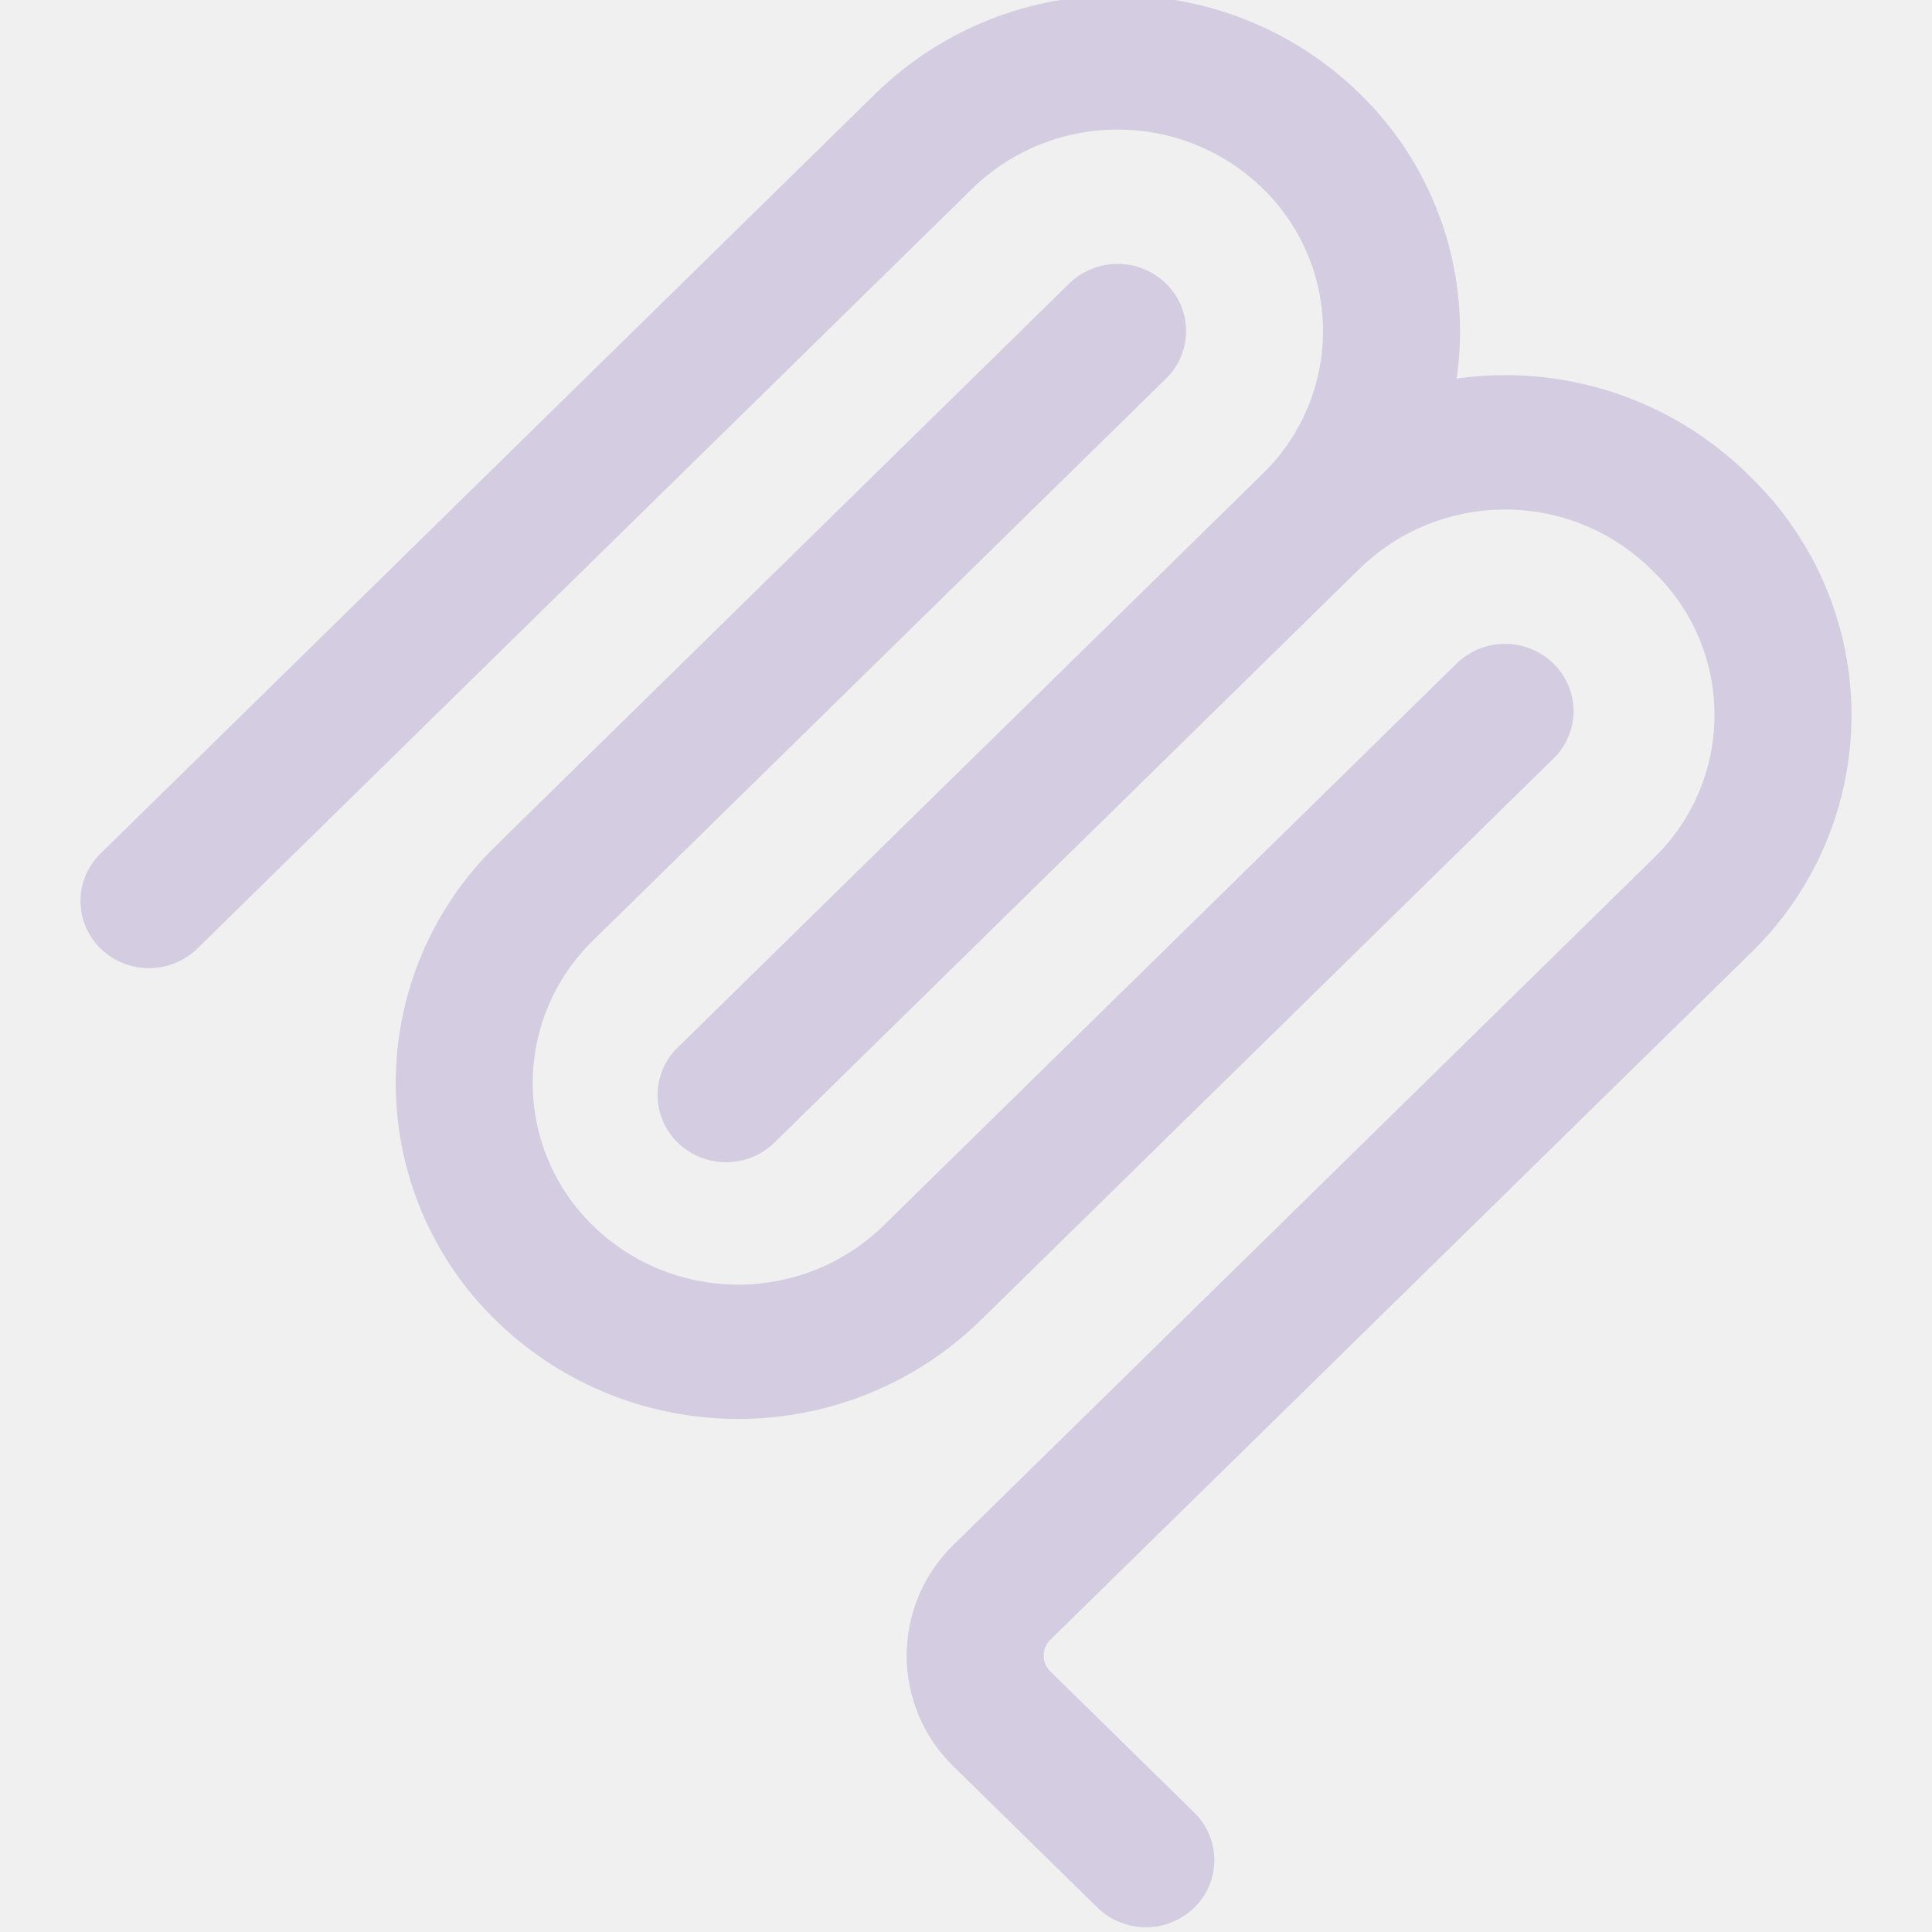
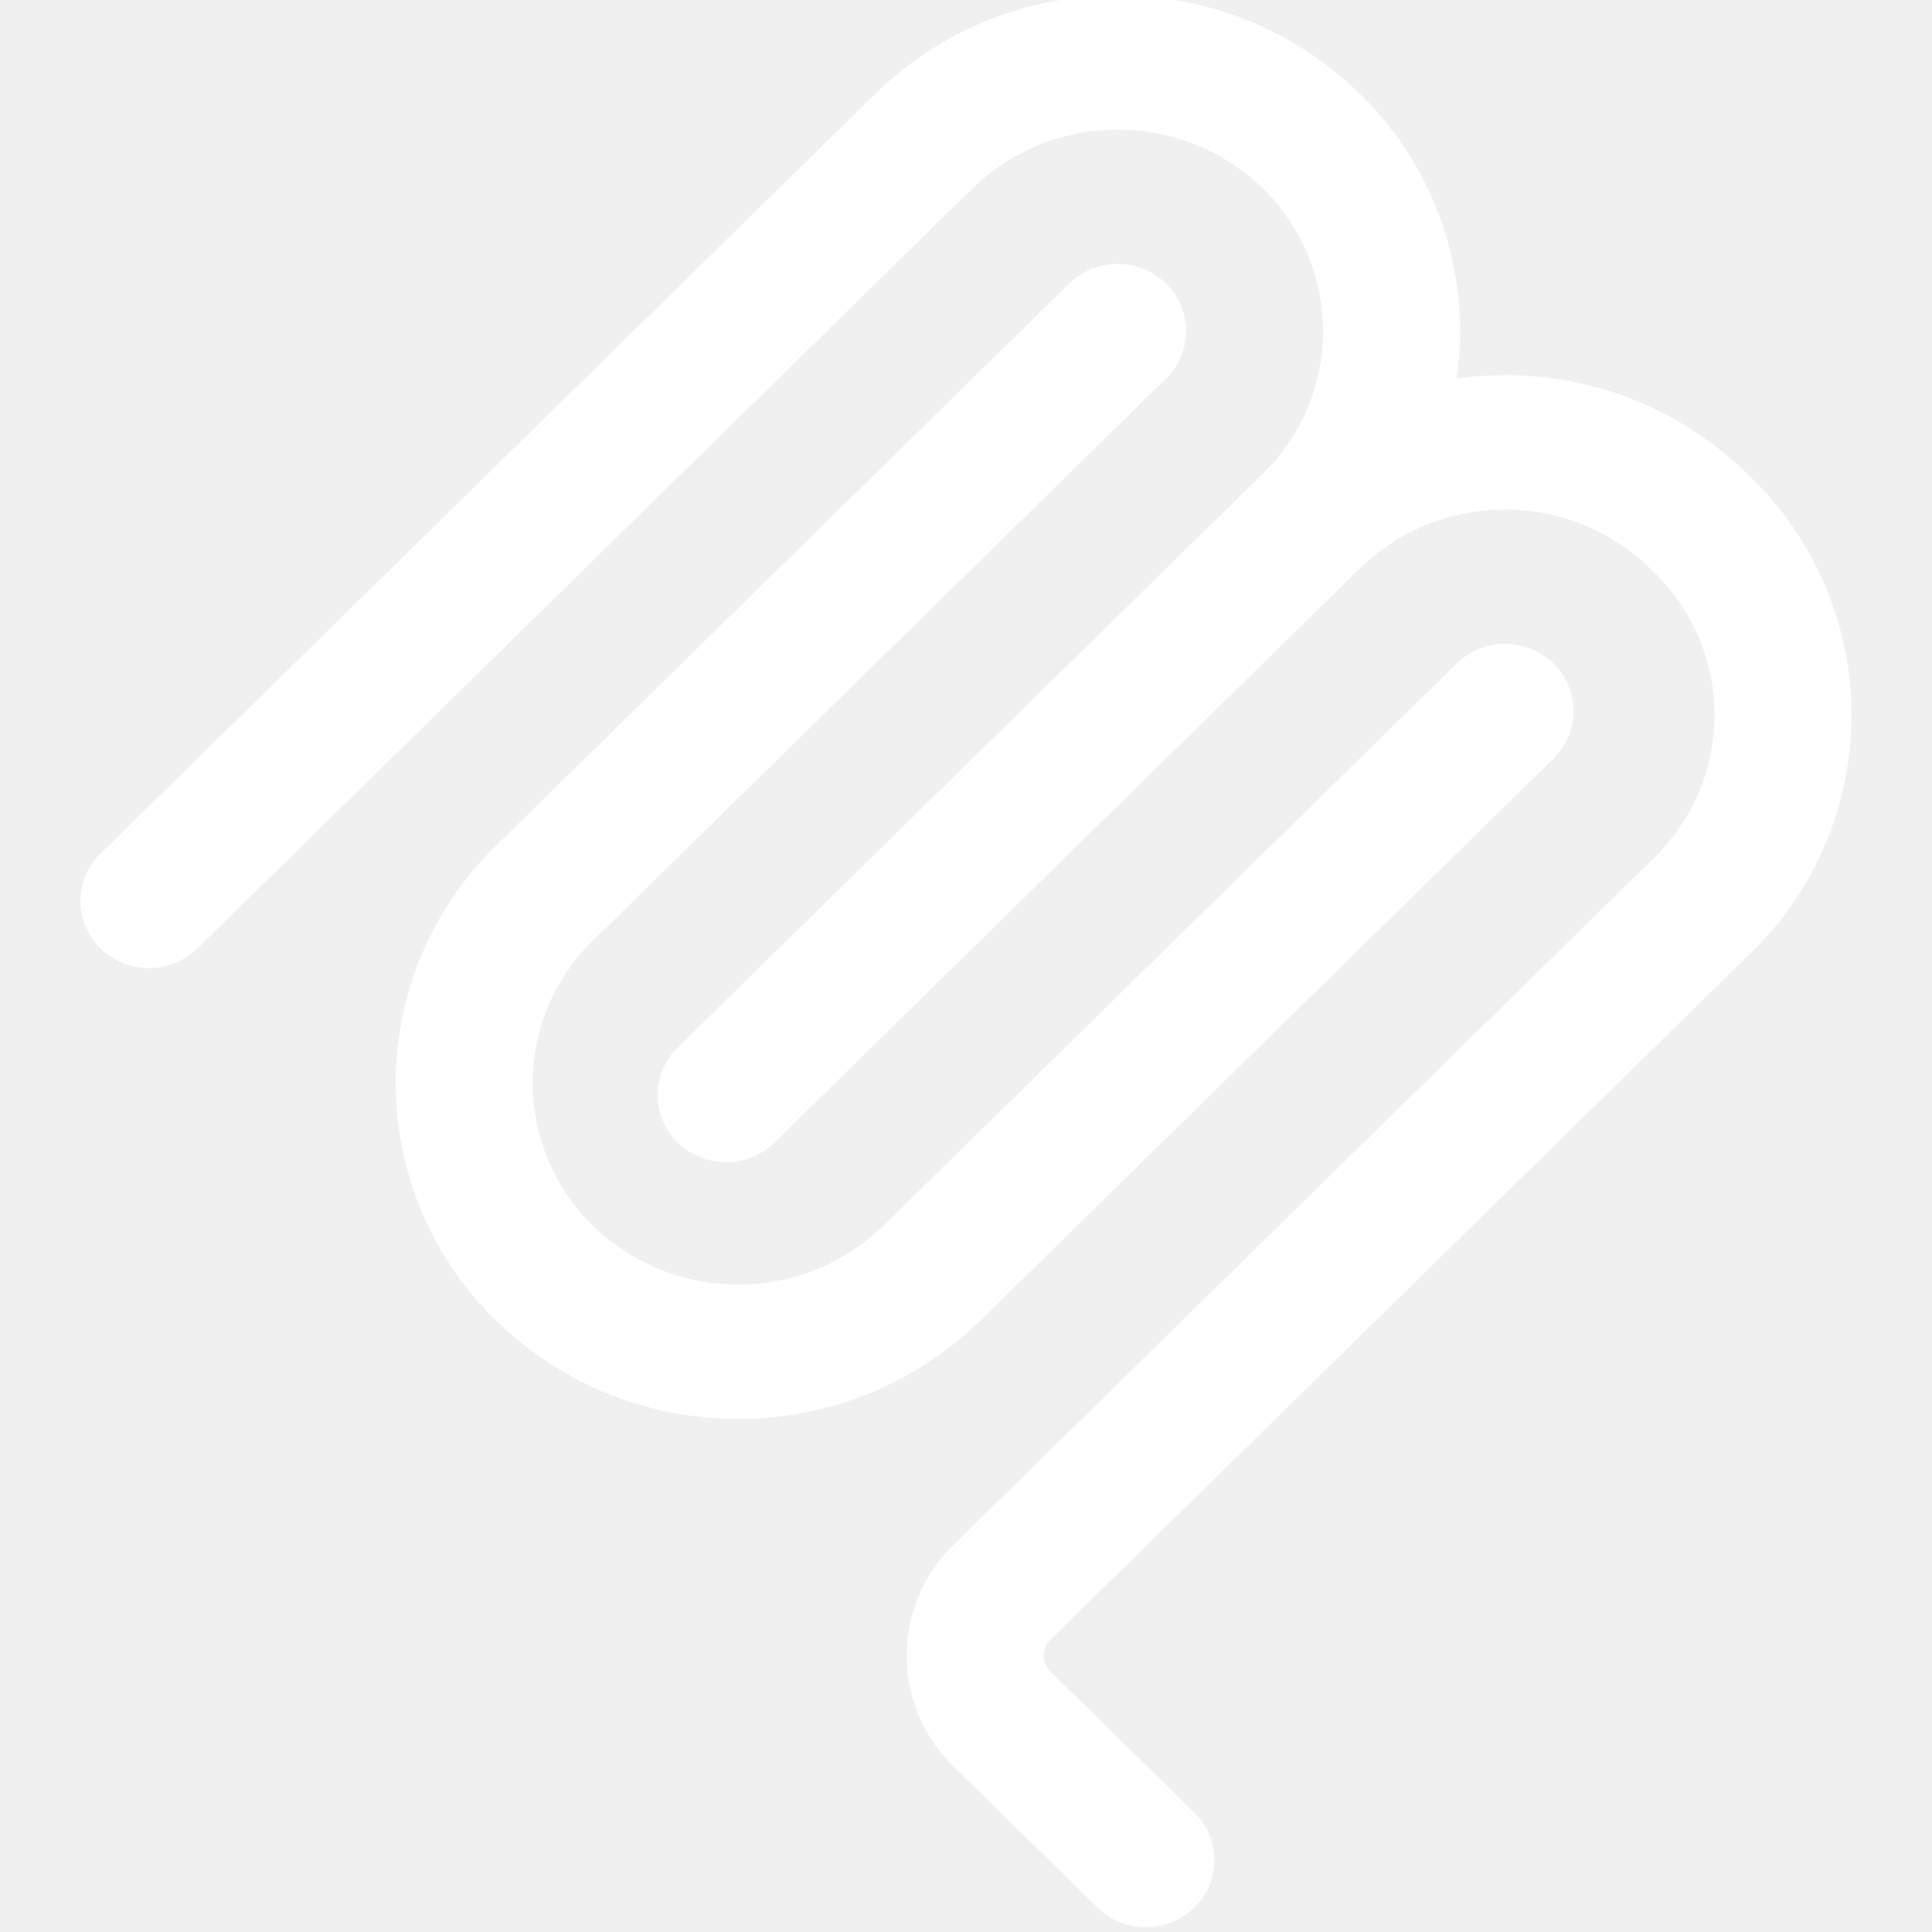
<svg xmlns="http://www.w3.org/2000/svg" role="img" viewBox="0 0 24 24">
-   <path fill="#D4CCE0" fill-rule="evenodd" d="M15.688 2.343a2.588 2.588 0 00-3.61 0l-9.626 9.44a.863.863 0 01-1.203 0 .823.823 0 010-1.18l9.626-9.44a4.313 4.313 0 016.016 0 4.116 4.116 0 011.204 3.54 4.3 4.3 0 013.609 1.18l.05.05a4.115 4.115 0 010 5.9l-8.706 8.537a.274.274 0 000 .393l1.788 1.754a.823.823 0 010 1.18.863.863 0 01-1.203 0l-1.788-1.753a1.92 1.92 0 010-2.754l8.706-8.538a2.47 2.47 0 000-3.54l-.05-.049a2.588 2.588 0 00-3.607-.003l-7.172 7.034-.002.002-.098.097a.863.863 0 01-1.204 0 .823.823 0 010-1.18l7.273-7.133a2.47 2.47 0 00-.003-3.537zm-1.203 2.36a.823.823 0 000-1.18.863.863 0 00-1.204 0l-7.119 6.982a4.115 4.115 0 000 5.9 4.314 4.314 0 006.016 0l7.12-6.982a.823.823 0 000-1.18.863.863 0 00-1.204 0l-7.119 6.982a2.588 2.588 0 01-3.61 0 2.47 2.47 0 010-3.54z" clip-rule="evenodd" />
+   <path fill="#FFFFFF" fill-rule="evenodd" d="M15.688 2.343a2.588 2.588 0 00-3.61 0l-9.626 9.44a.863.863 0 01-1.203 0 .823.823 0 010-1.18l9.626-9.44a4.313 4.313 0 016.016 0 4.116 4.116 0 011.204 3.54 4.3 4.3 0 013.609 1.18l.05.05a4.115 4.115 0 010 5.9l-8.706 8.537a.274.274 0 000 .393l1.788 1.754a.823.823 0 010 1.18.863.863 0 01-1.203 0l-1.788-1.753a1.92 1.92 0 010-2.754l8.706-8.538a2.47 2.47 0 000-3.54l-.05-.049a2.588 2.588 0 00-3.607-.003l-7.172 7.034-.002.002-.098.097a.863.863 0 01-1.204 0 .823.823 0 010-1.18l7.273-7.133a2.47 2.47 0 00-.003-3.537zm-1.203 2.36a.823.823 0 000-1.18.863.863 0 00-1.204 0l-7.119 6.982a4.115 4.115 0 000 5.9 4.314 4.314 0 006.016 0l7.12-6.982a.823.823 0 000-1.18.863.863 0 00-1.204 0l-7.119 6.982a2.588 2.588 0 01-3.61 0 2.47 2.47 0 010-3.54z" clip-rule="evenodd" />
</svg>
